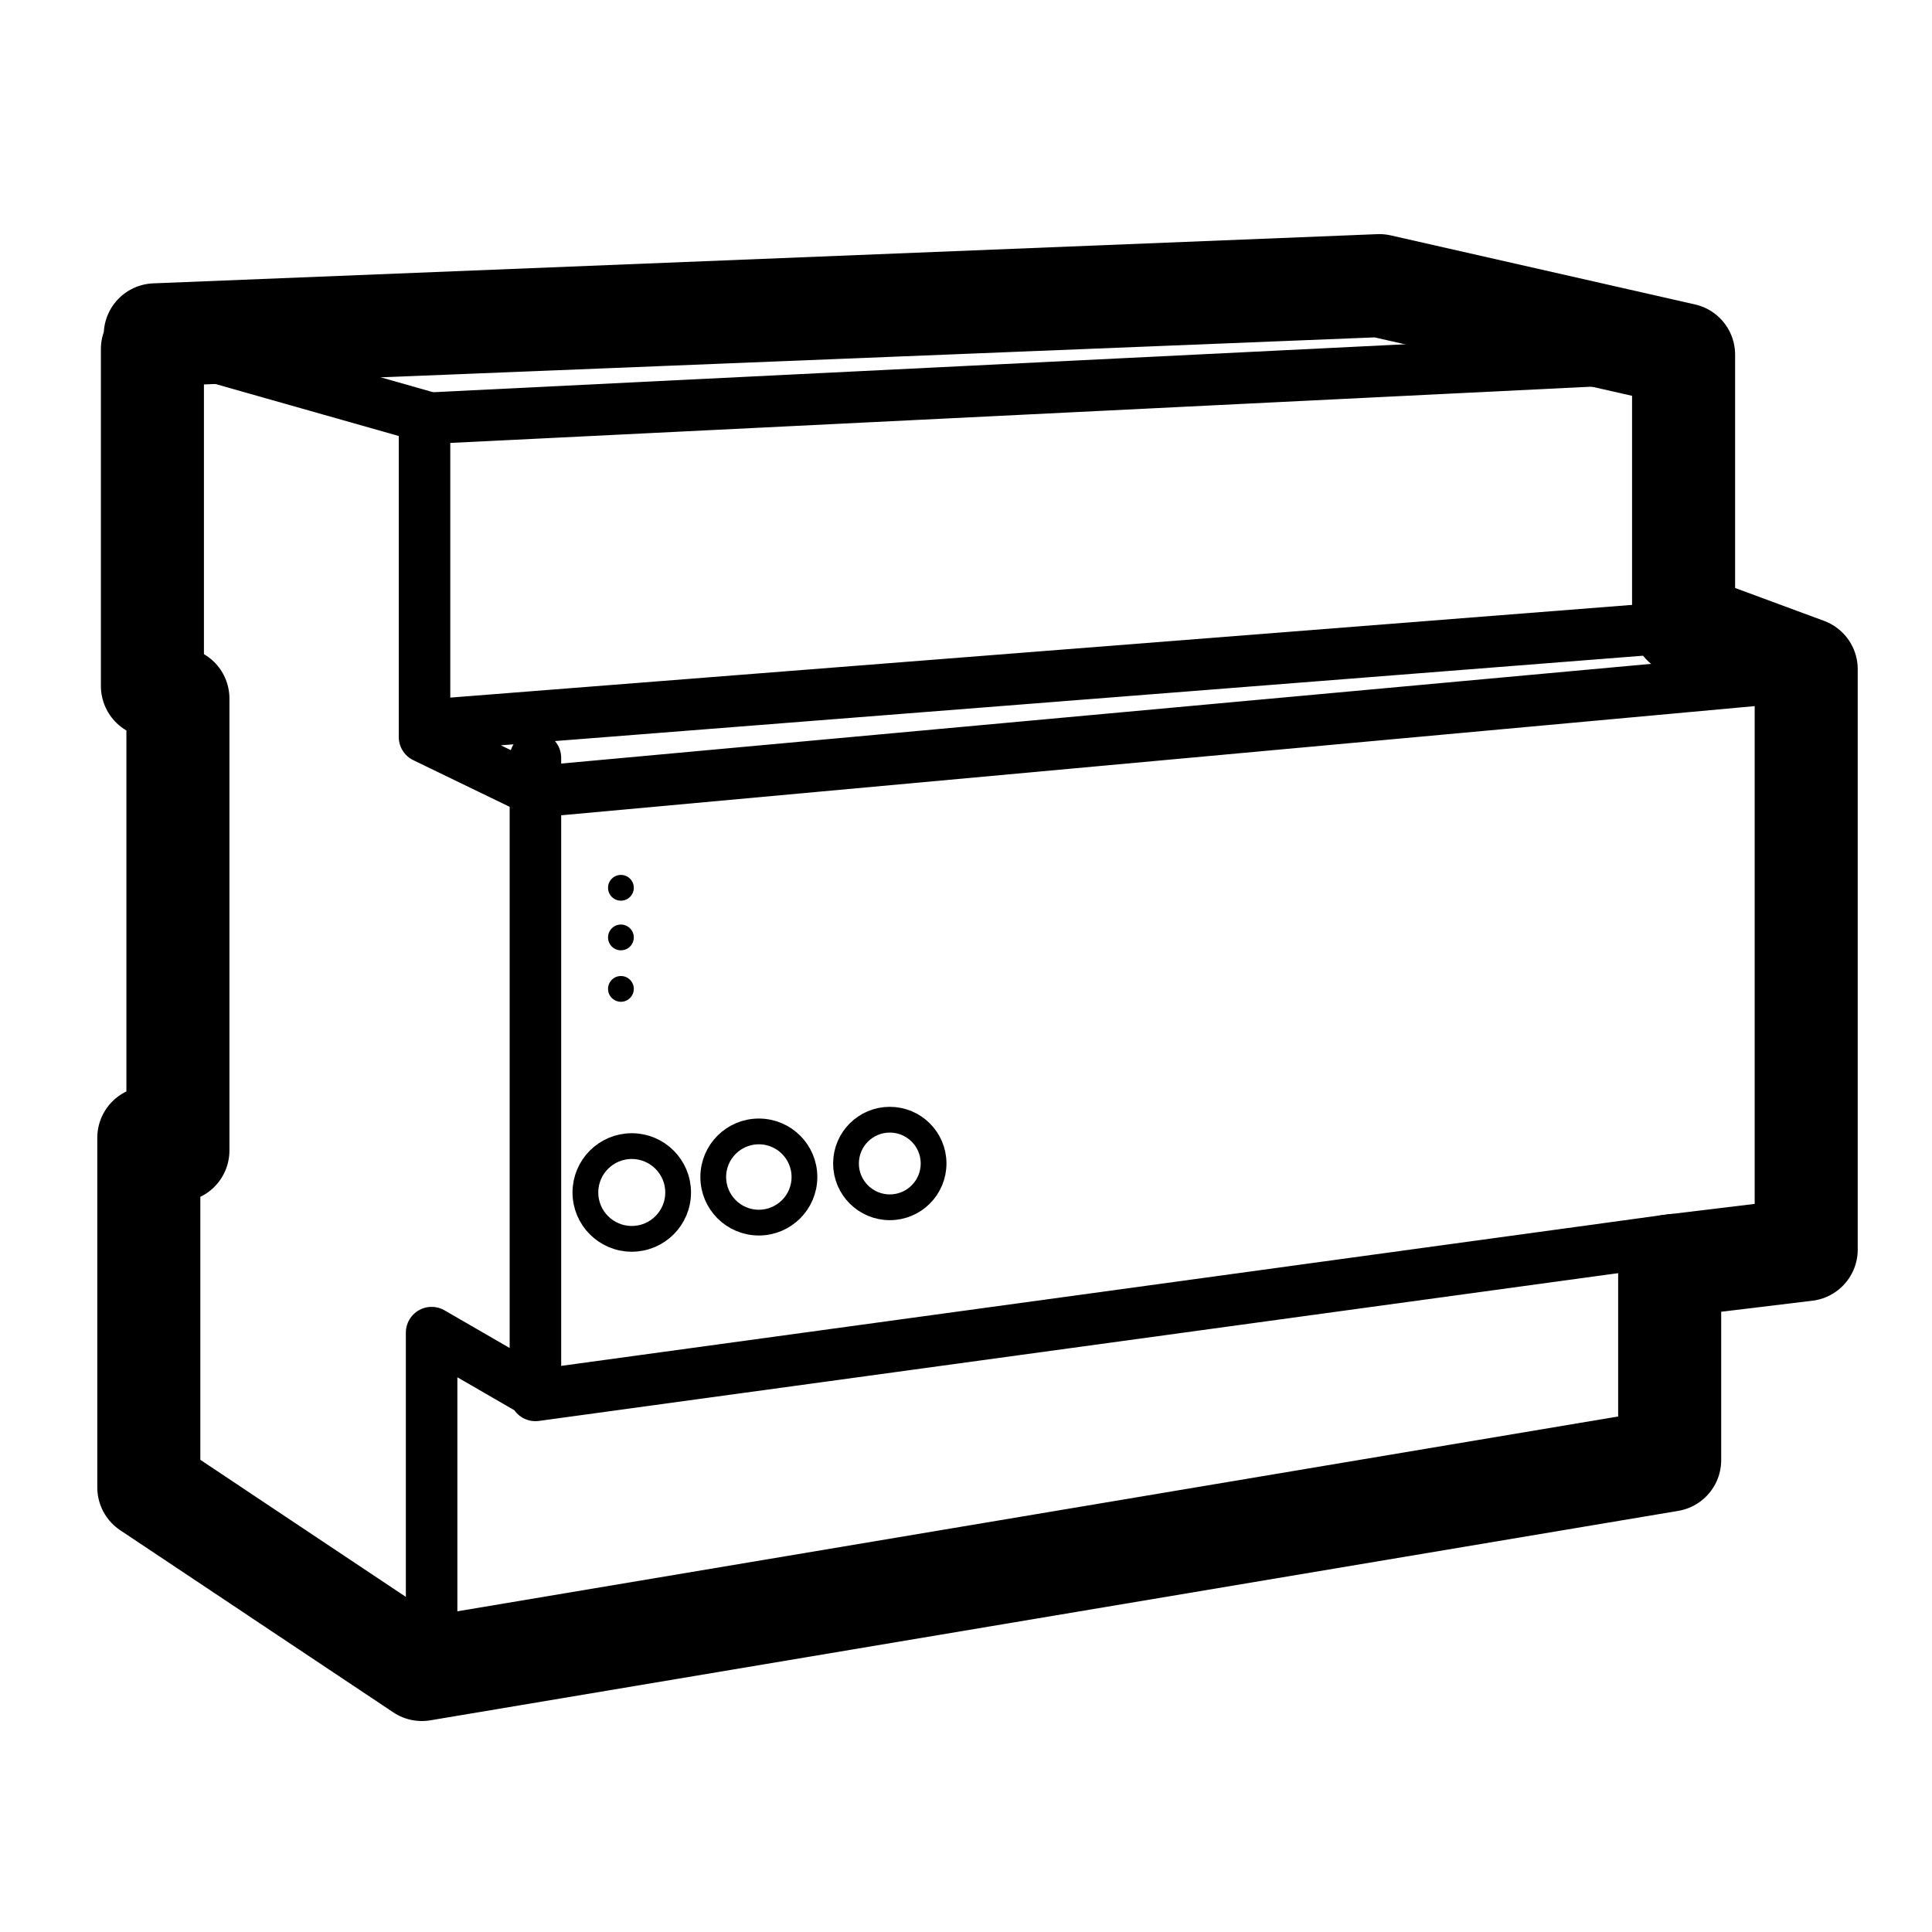
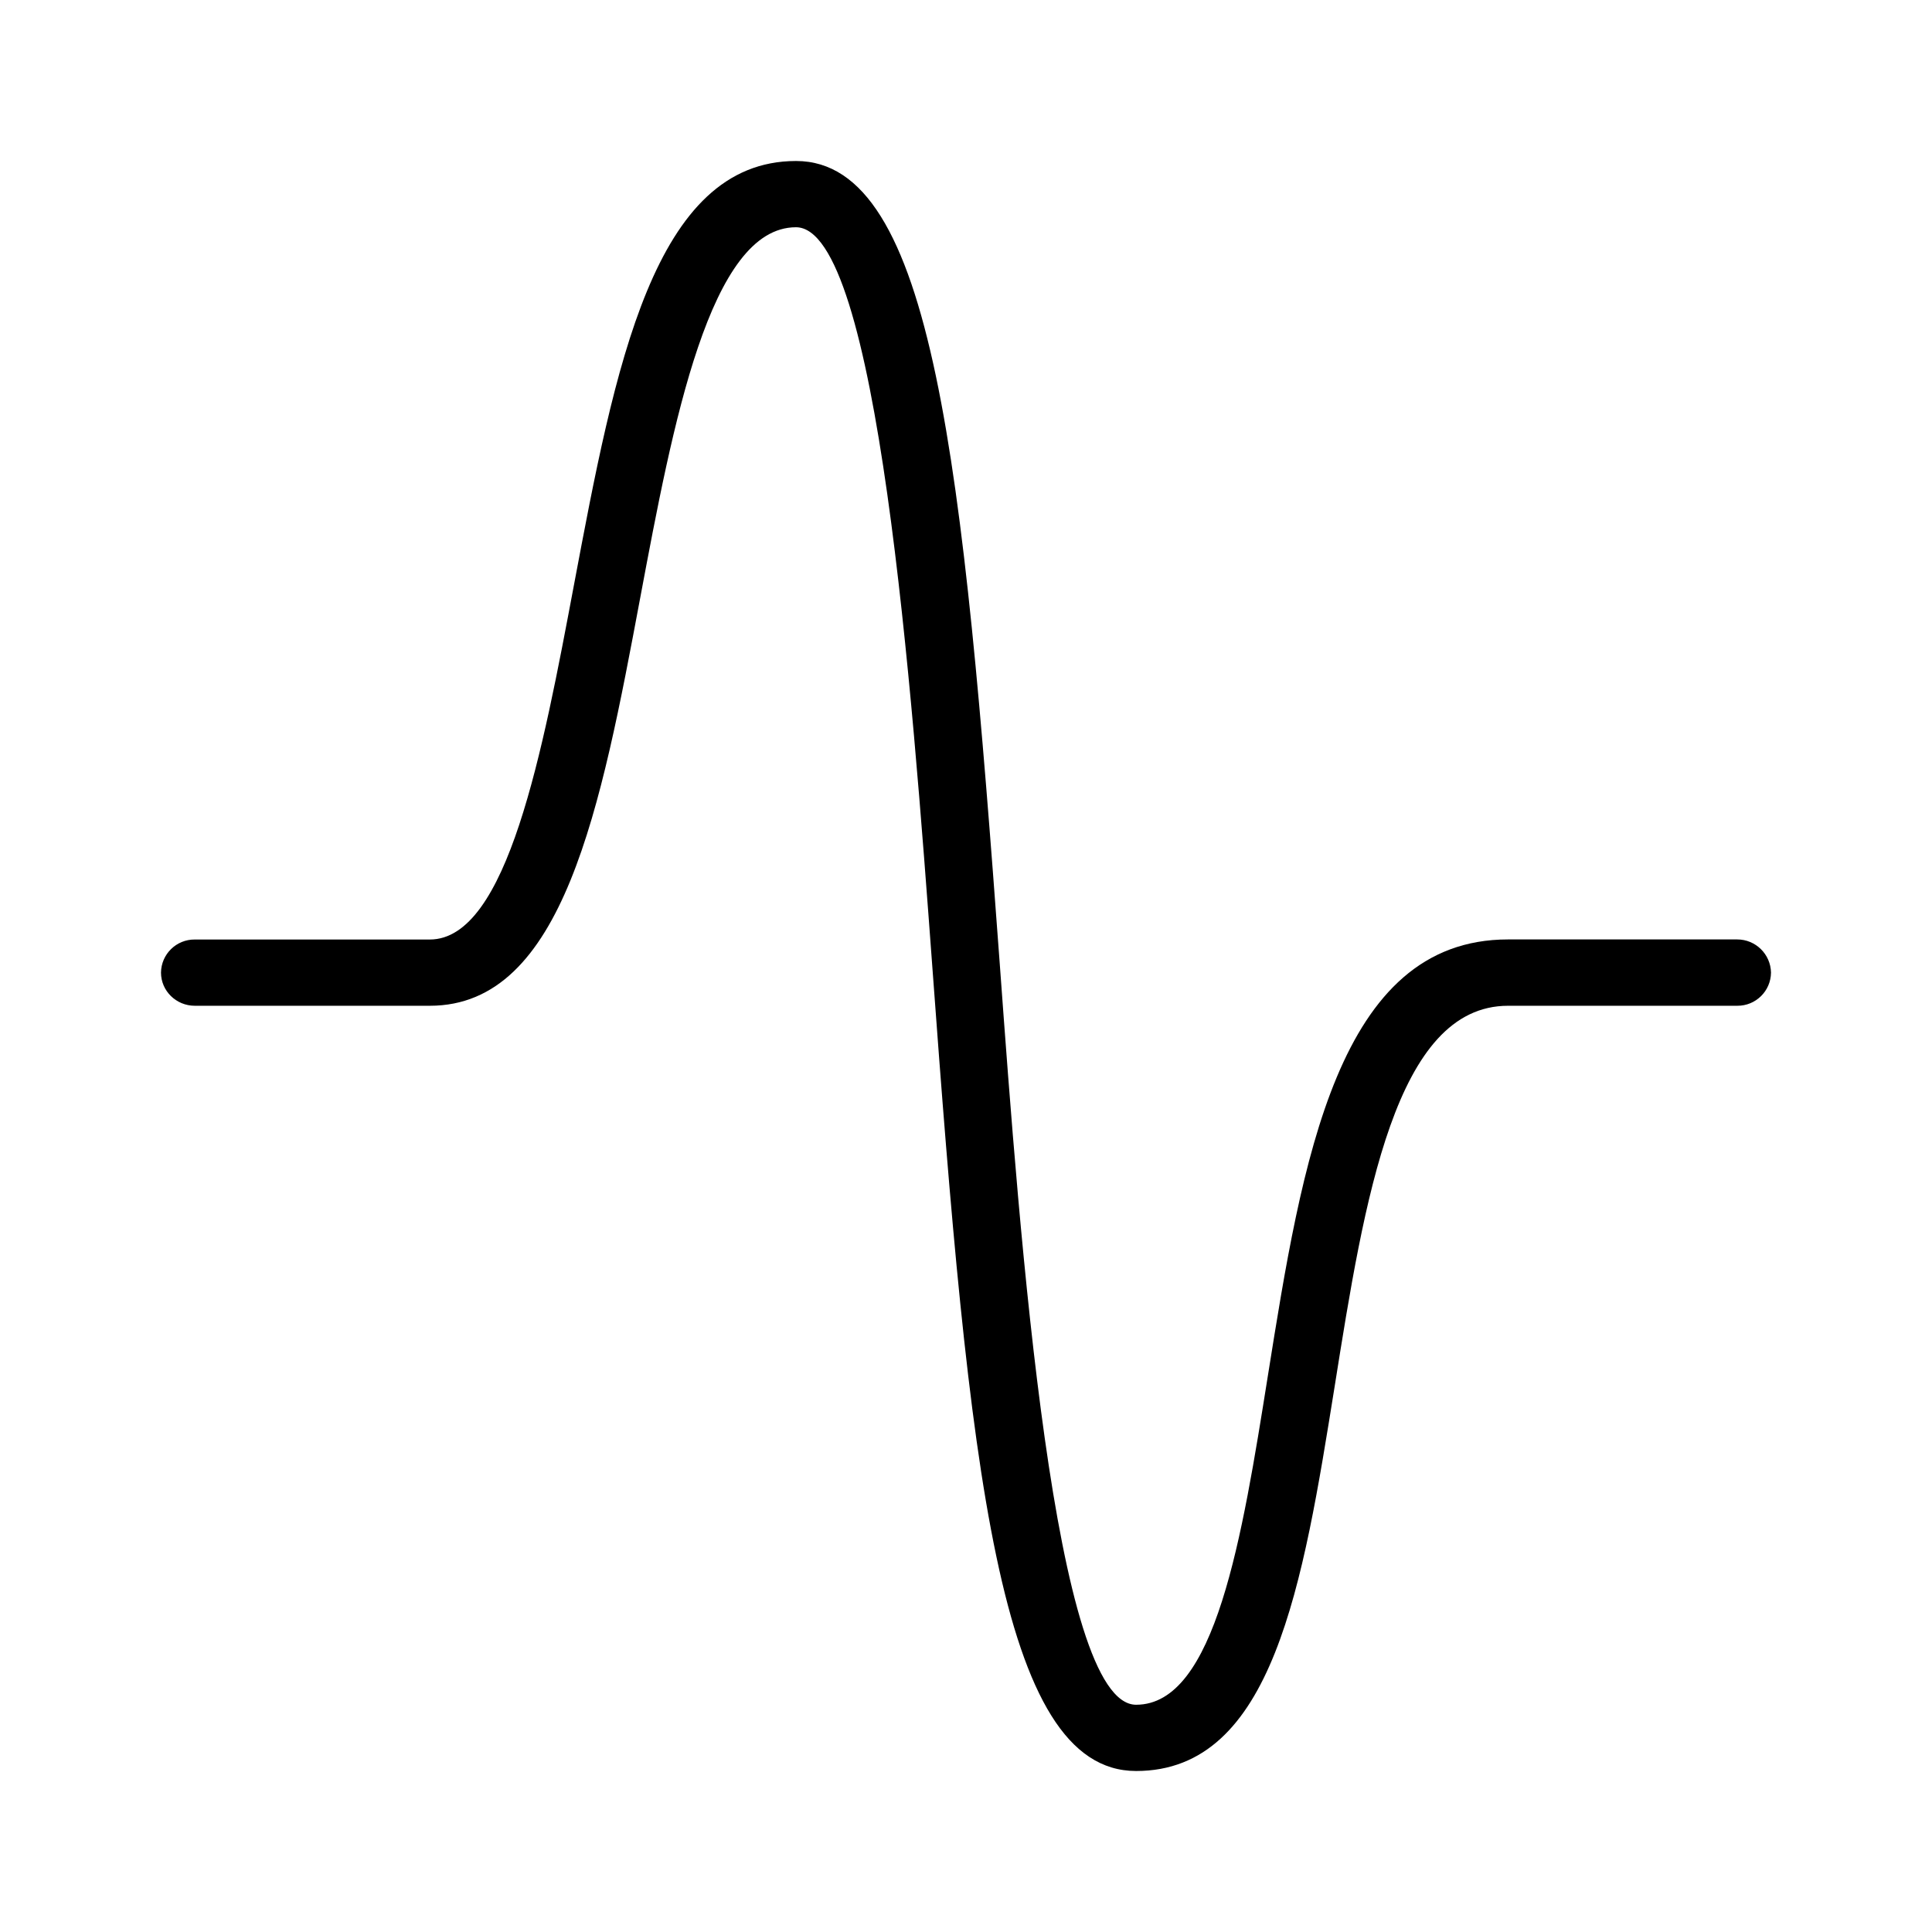
- <svg xmlns="http://www.w3.org/2000/svg" width="960" height="960" viewBox="0 120 750 700">
-   <path d="M59.167 235.833V230.5v130.8l9.9 4.9v175.4l-11.3-4.9v135.7l106 70.7 484.4-81.3v-75.316l53-6.4v-225.3l-47.6-17.6v-104.5l-118.1-26.8-475.2 19.1" stroke-width="40" stroke="#000" stroke-linecap="round" stroke-linejoin="round" fill="none" />
-   <path d="m60.1 227 104.7 29.7v124.4l43.8 21.2 494.1-45.2-49.4-18.8-486.43 38.16" fill="none" stroke-width="20" stroke="#000" stroke-linejoin="round" stroke-linecap="round" />
-   <path stroke="#000" stroke-linecap="round" stroke-width="20" d="m165.5 257.4 488.6-24.1" />
-   <path d="M649.219 576.25 207.85 636.694v-247.5 246.431l-40.3-23.3v121.6" stroke-linejoin="round" stroke="#000" fill="none" stroke-width="20" stroke-linecap="round" />
-   <circle r="17" cx="345.417" cy="546.667" stroke="#000" stroke-width="10" fill="none" />
-   <circle r="17.7" cx="294.583" cy="551.917" fill="none" stroke="#000" stroke-width="10" />
-   <circle r="5" cx="241.04" cy="439.64" />
-   <circle r="5" cx="241.04" cy="458.91" />
-   <circle r="5" cx="241.04" cy="478.89" />
-   <circle r="18" cx="245.25" cy="557.917" fill="none" stroke="#000" stroke-width="10" />
+ <svg xmlns="http://www.w3.org/2000/svg" width="960" height="960" viewBox="0 0 24 24" fill="none">
+   <path d="M21.58 11.67h-2.847c-2.12 0-2.558 2.756-2.983 5.42-.32 2.009-.651 4.087-1.637 4.087-1.02 0-1.442-5.764-1.694-9.209C11.965 5.788 11.599 2 9.889 2 8.118 2 7.64 4.558 7.13 7.266c-.388 2.064-.826 4.405-1.791 4.405H2.42a.416.416 0 0 0-.42.411c0 .227.188.412.42.412h2.92c1.662 0 2.126-2.468 2.615-5.078.404-2.154.863-4.593 1.933-4.593 1.018 0 1.44 5.762 1.695 9.205.454 6.182.819 9.972 2.53 9.972 1.704 0 2.073-2.323 2.467-4.78.37-2.325.753-4.726 2.154-4.726h2.847a.416.416 0 0 0 .419-.412.42.42 0 0 0-.42-.412" fill="#000" />
</svg>
